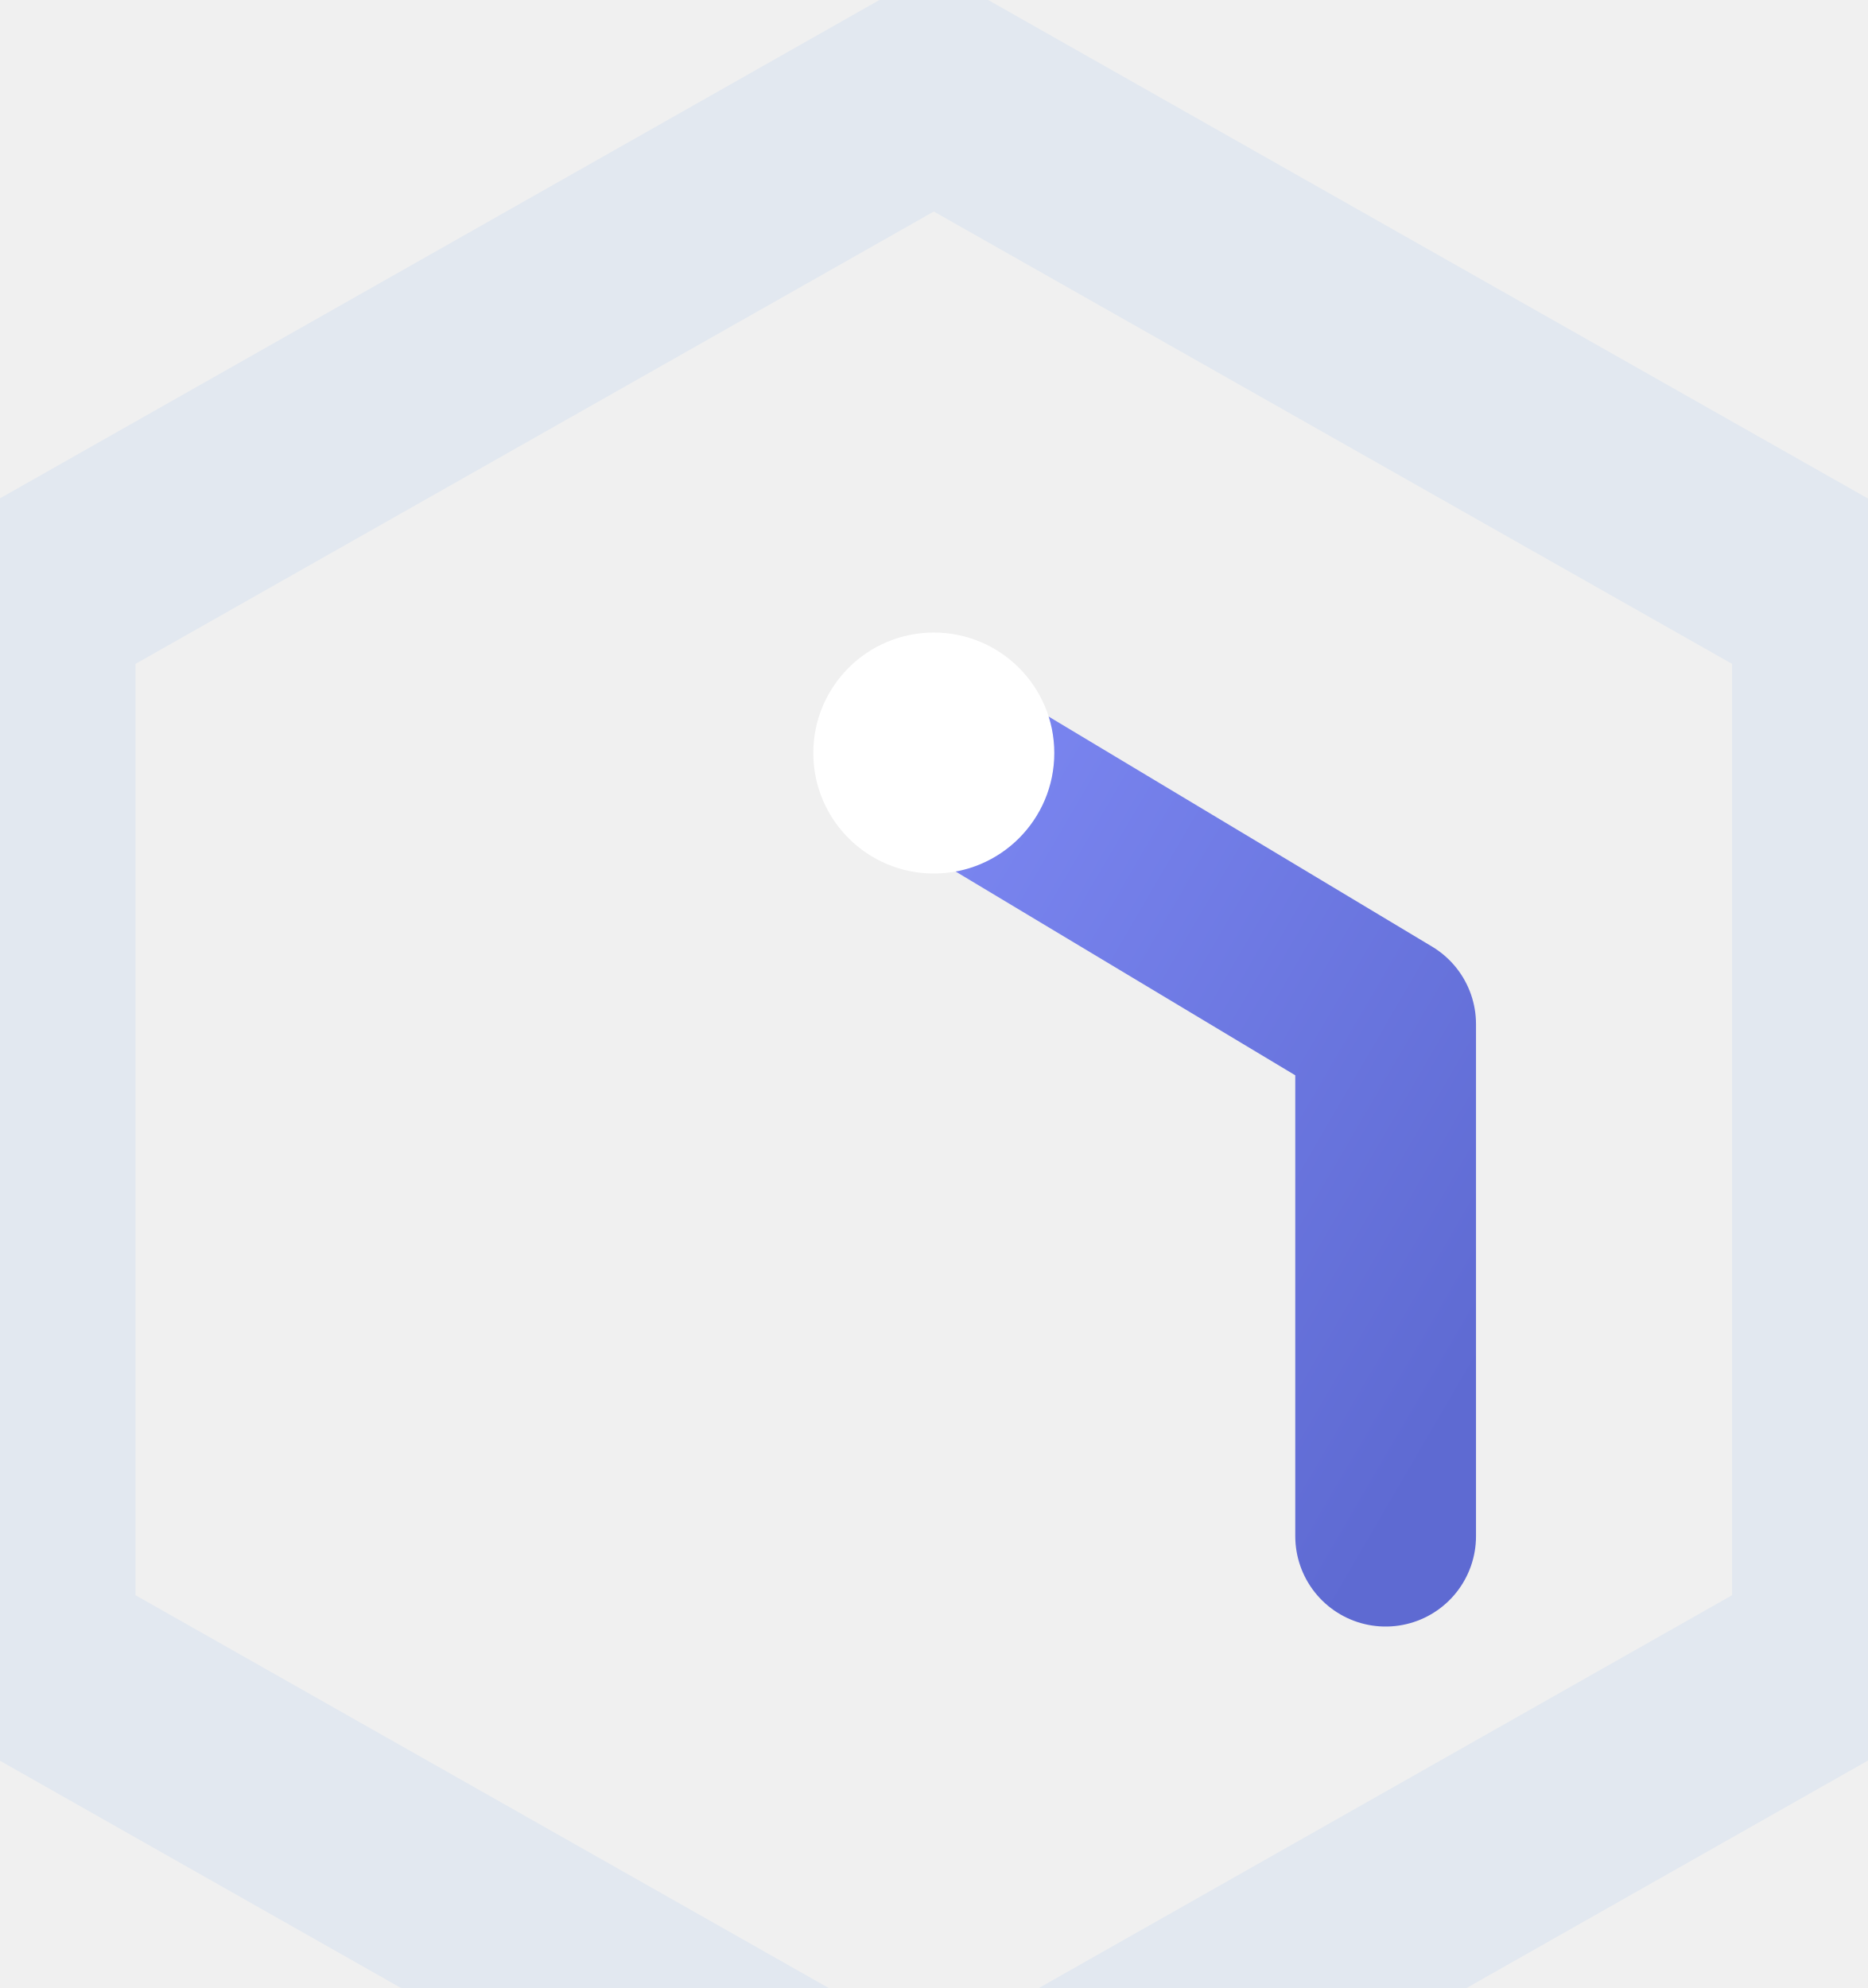
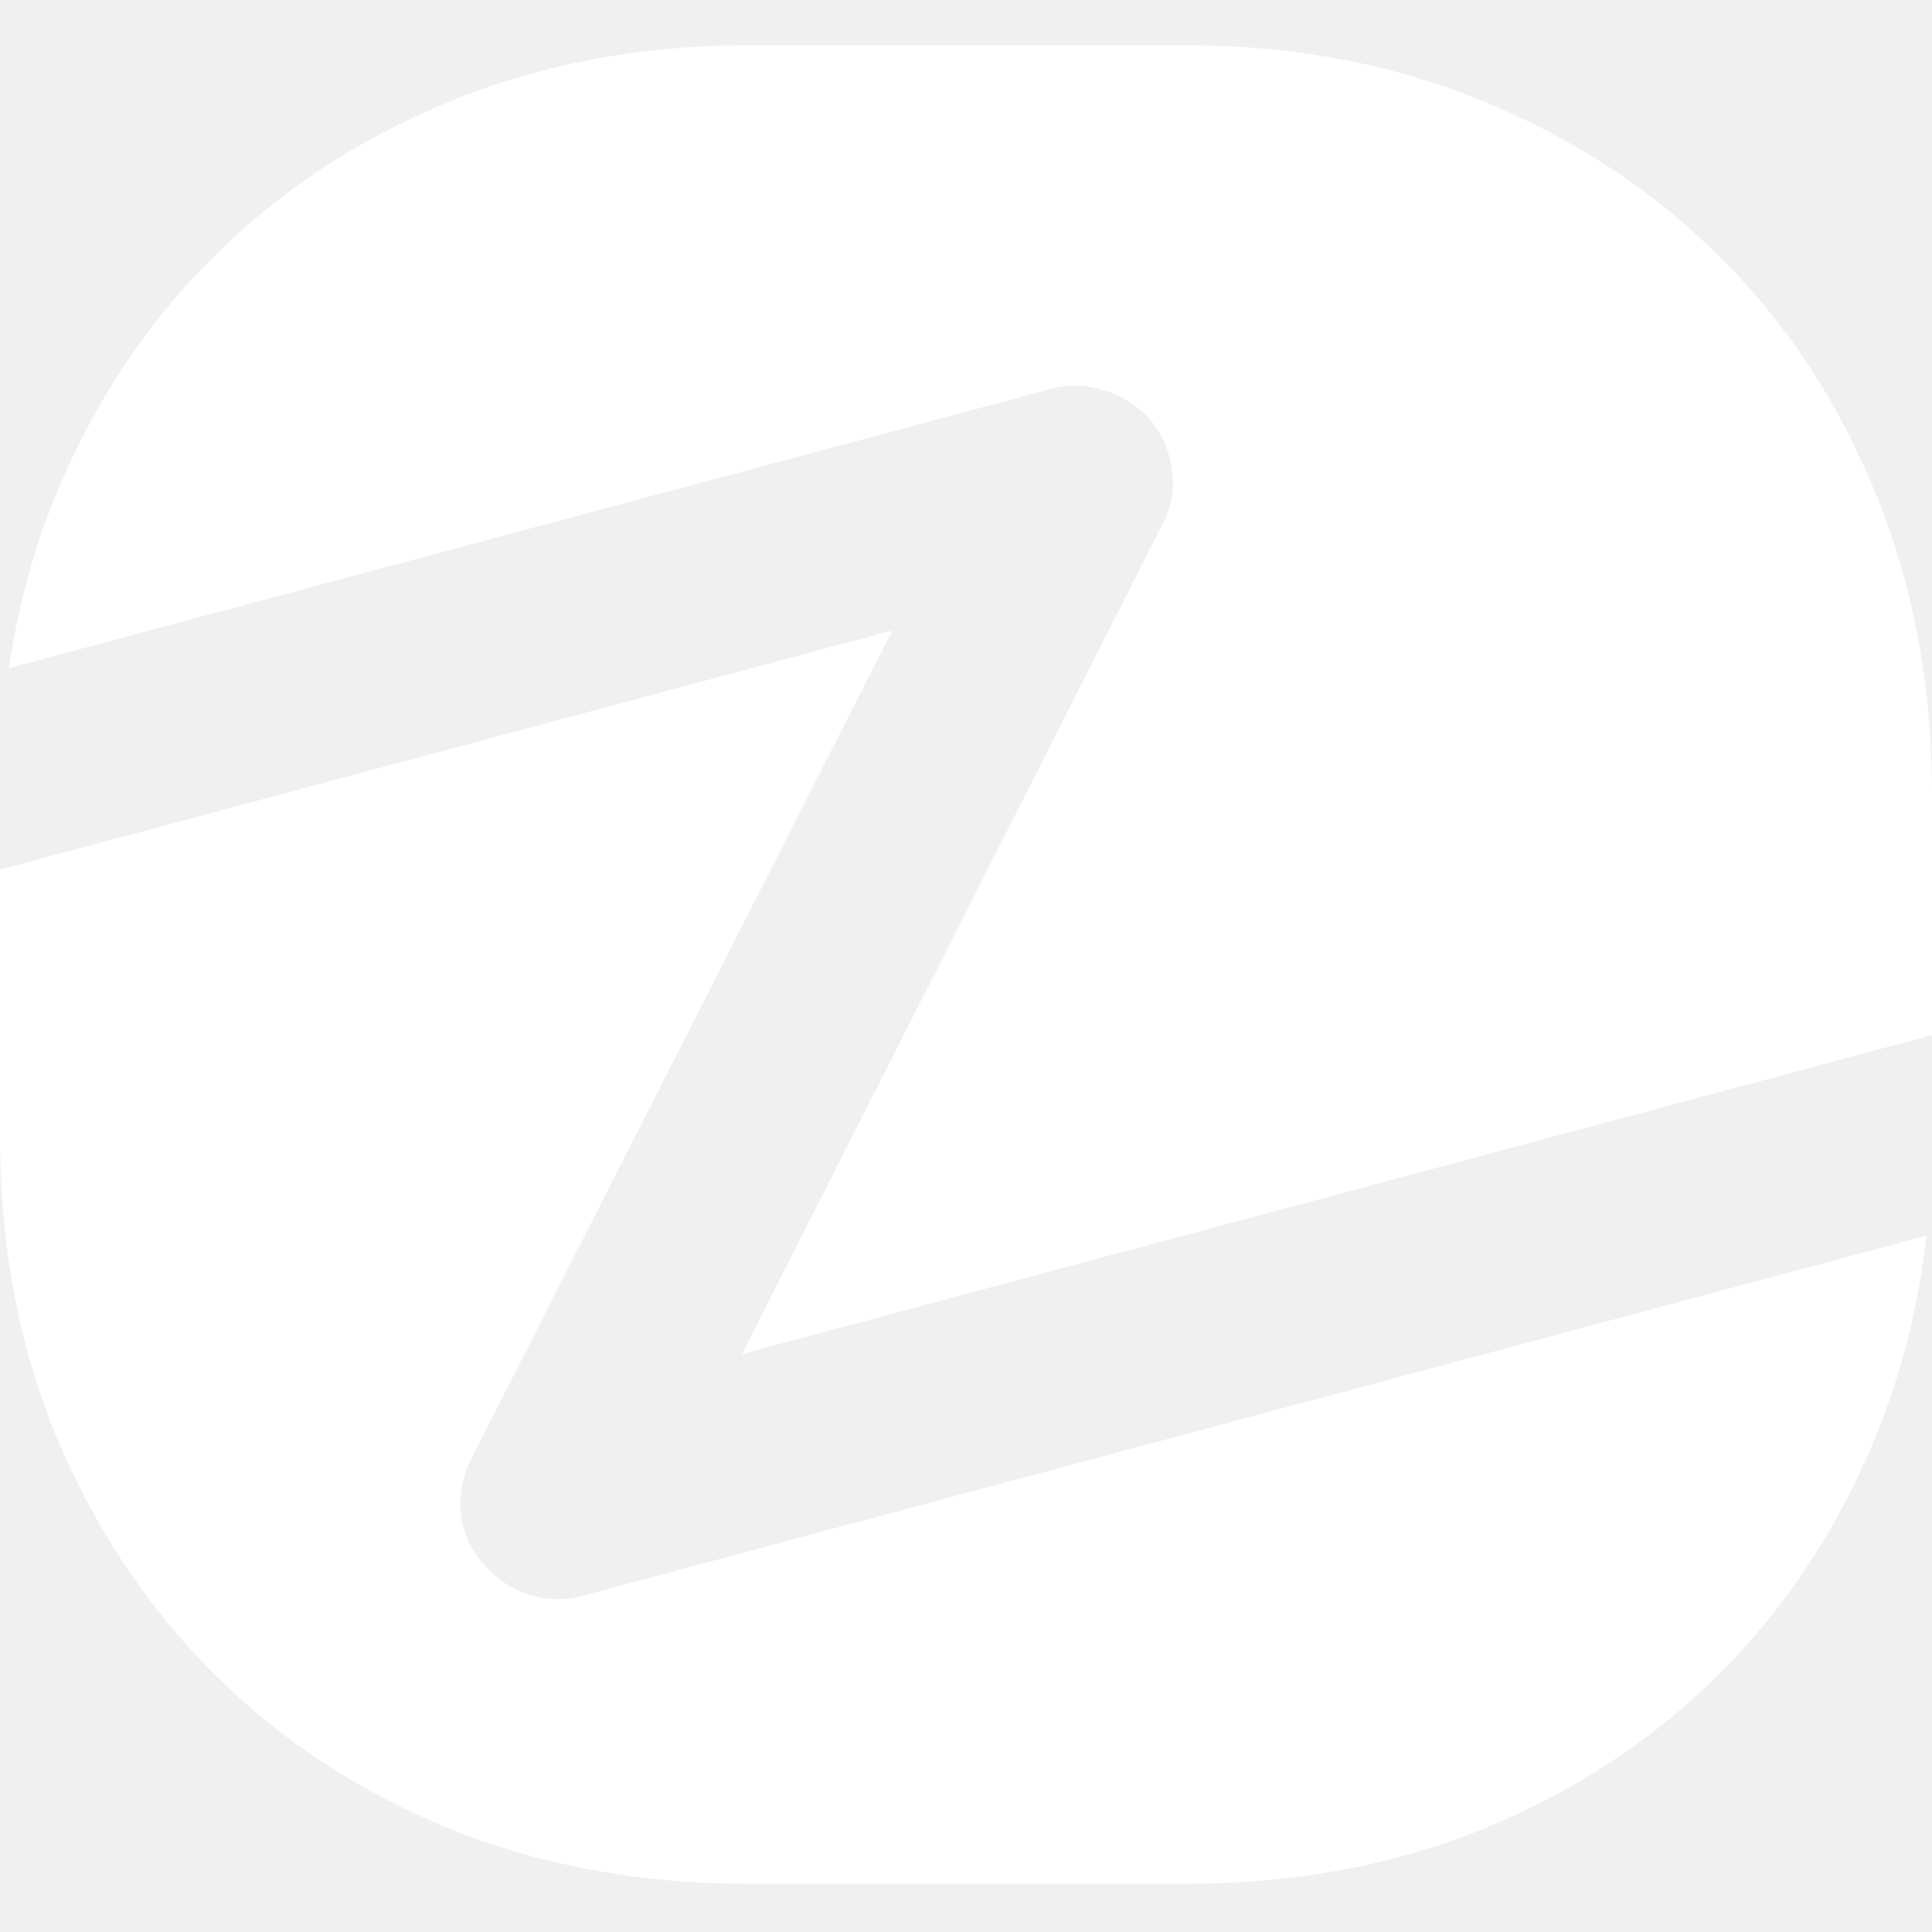
- <svg xmlns="http://www.w3.org/2000/svg" viewBox="5 12 62 66" fill="none">
-   <defs>
-     <linearGradient id="operoz-accent-solo" x1="0%" y1="0%" x2="100%" y2="100%">
-       <stop offset="0%" stop-color="#7c87f2" />
-       <stop offset="100%" stop-color="#5e6ad2" />
-     </linearGradient>
-   </defs>
-   <g transform="translate(1, 5)">
-     <path d="M 35 10 L 65 27 L 65 62 L 35 79 L 5 62 L 5 27 Z" fill="none" stroke="#e2e8f0" stroke-width="7" stroke-linejoin="round" stroke-linecap="round" />
-     <path d="M 35 32 L 50 41 L 50 58" fill="none" stroke="url(#operoz-accent-solo)" stroke-width="6" stroke-linejoin="round" stroke-linecap="round" />
-     <circle cx="35" cy="32" r="4" fill="#ffffff" />
-   </g>
+ <svg xmlns="http://www.w3.org/2000/svg" width="512" height="512" viewBox="0 0 512 512" fill="none">
+   <path d="M124.797 386.787V386.789C122.589 391.167 121.686 395.874 122.087 400.897L122.089 400.909C122.617 405.913 124.549 410.342 127.879 414.186C131.077 418.053 135.066 420.834 139.837 422.524L139.846 422.527L139.853 422.529C144.721 424.061 149.559 424.188 154.355 422.902L510.527 327.467C508.39 346.251 503.926 363.948 497.136 380.559C487.226 404.798 473.463 425.733 455.846 443.362C438.229 460.991 417.308 474.764 393.084 484.681C369.081 494.377 342.875 499.225 314.467 499.225H198.193C169.786 499.225 143.47 494.377 119.246 484.681C95.023 474.764 74.102 460.991 56.485 443.362C38.868 425.733 24.994 404.799 14.864 380.559C4.955 356.319 2.22039e-05 329.765 0 300.897V230.46L236.464 167.101L124.797 386.787ZM307.509 139.01L195.731 359.545L195.73 359.546L307.509 139.009V139.01ZM314.467 12C342.875 12 369.081 16.959 393.084 26.875C417.308 36.791 438.229 50.563 455.846 68.192C473.463 85.601 487.226 106.537 497.136 130.997C507.045 155.237 512 181.681 512 210.328V274.311L196.636 358.812L307.924 139.239C310.297 134.944 311.218 130.289 310.69 125.289V125.287C310.147 120.332 308.425 115.936 305.521 112.111L305.235 111.743L305.228 111.734L304.925 111.374C301.775 107.694 297.839 105.109 293.128 103.623C288.345 101.929 283.546 101.723 278.744 103.01L2.371 177.062C4.748 160.912 8.912 145.557 14.864 130.997C24.994 106.537 38.868 85.601 56.485 68.192C74.102 50.563 95.023 36.791 119.246 26.875C143.47 16.959 169.786 12 198.193 12H314.467ZM304.509 111.619C304.627 111.757 304.746 111.895 304.862 112.036V112.037C304.746 111.896 304.628 111.757 304.509 111.619ZM304.263 111.336C304.324 111.405 304.384 111.476 304.445 111.546C304.359 111.447 304.273 111.349 304.186 111.252C304.211 111.28 304.237 111.307 304.263 111.336ZM303.742 110.769C303.81 110.841 303.877 110.913 303.944 110.986C303.877 110.913 303.81 110.841 303.742 110.769ZM301.675 108.807L302.015 109.1C301.902 109.001 301.788 108.903 301.674 108.807L301.329 108.521C301.445 108.615 301.56 108.71 301.675 108.807Z" fill="white" />
</svg>
